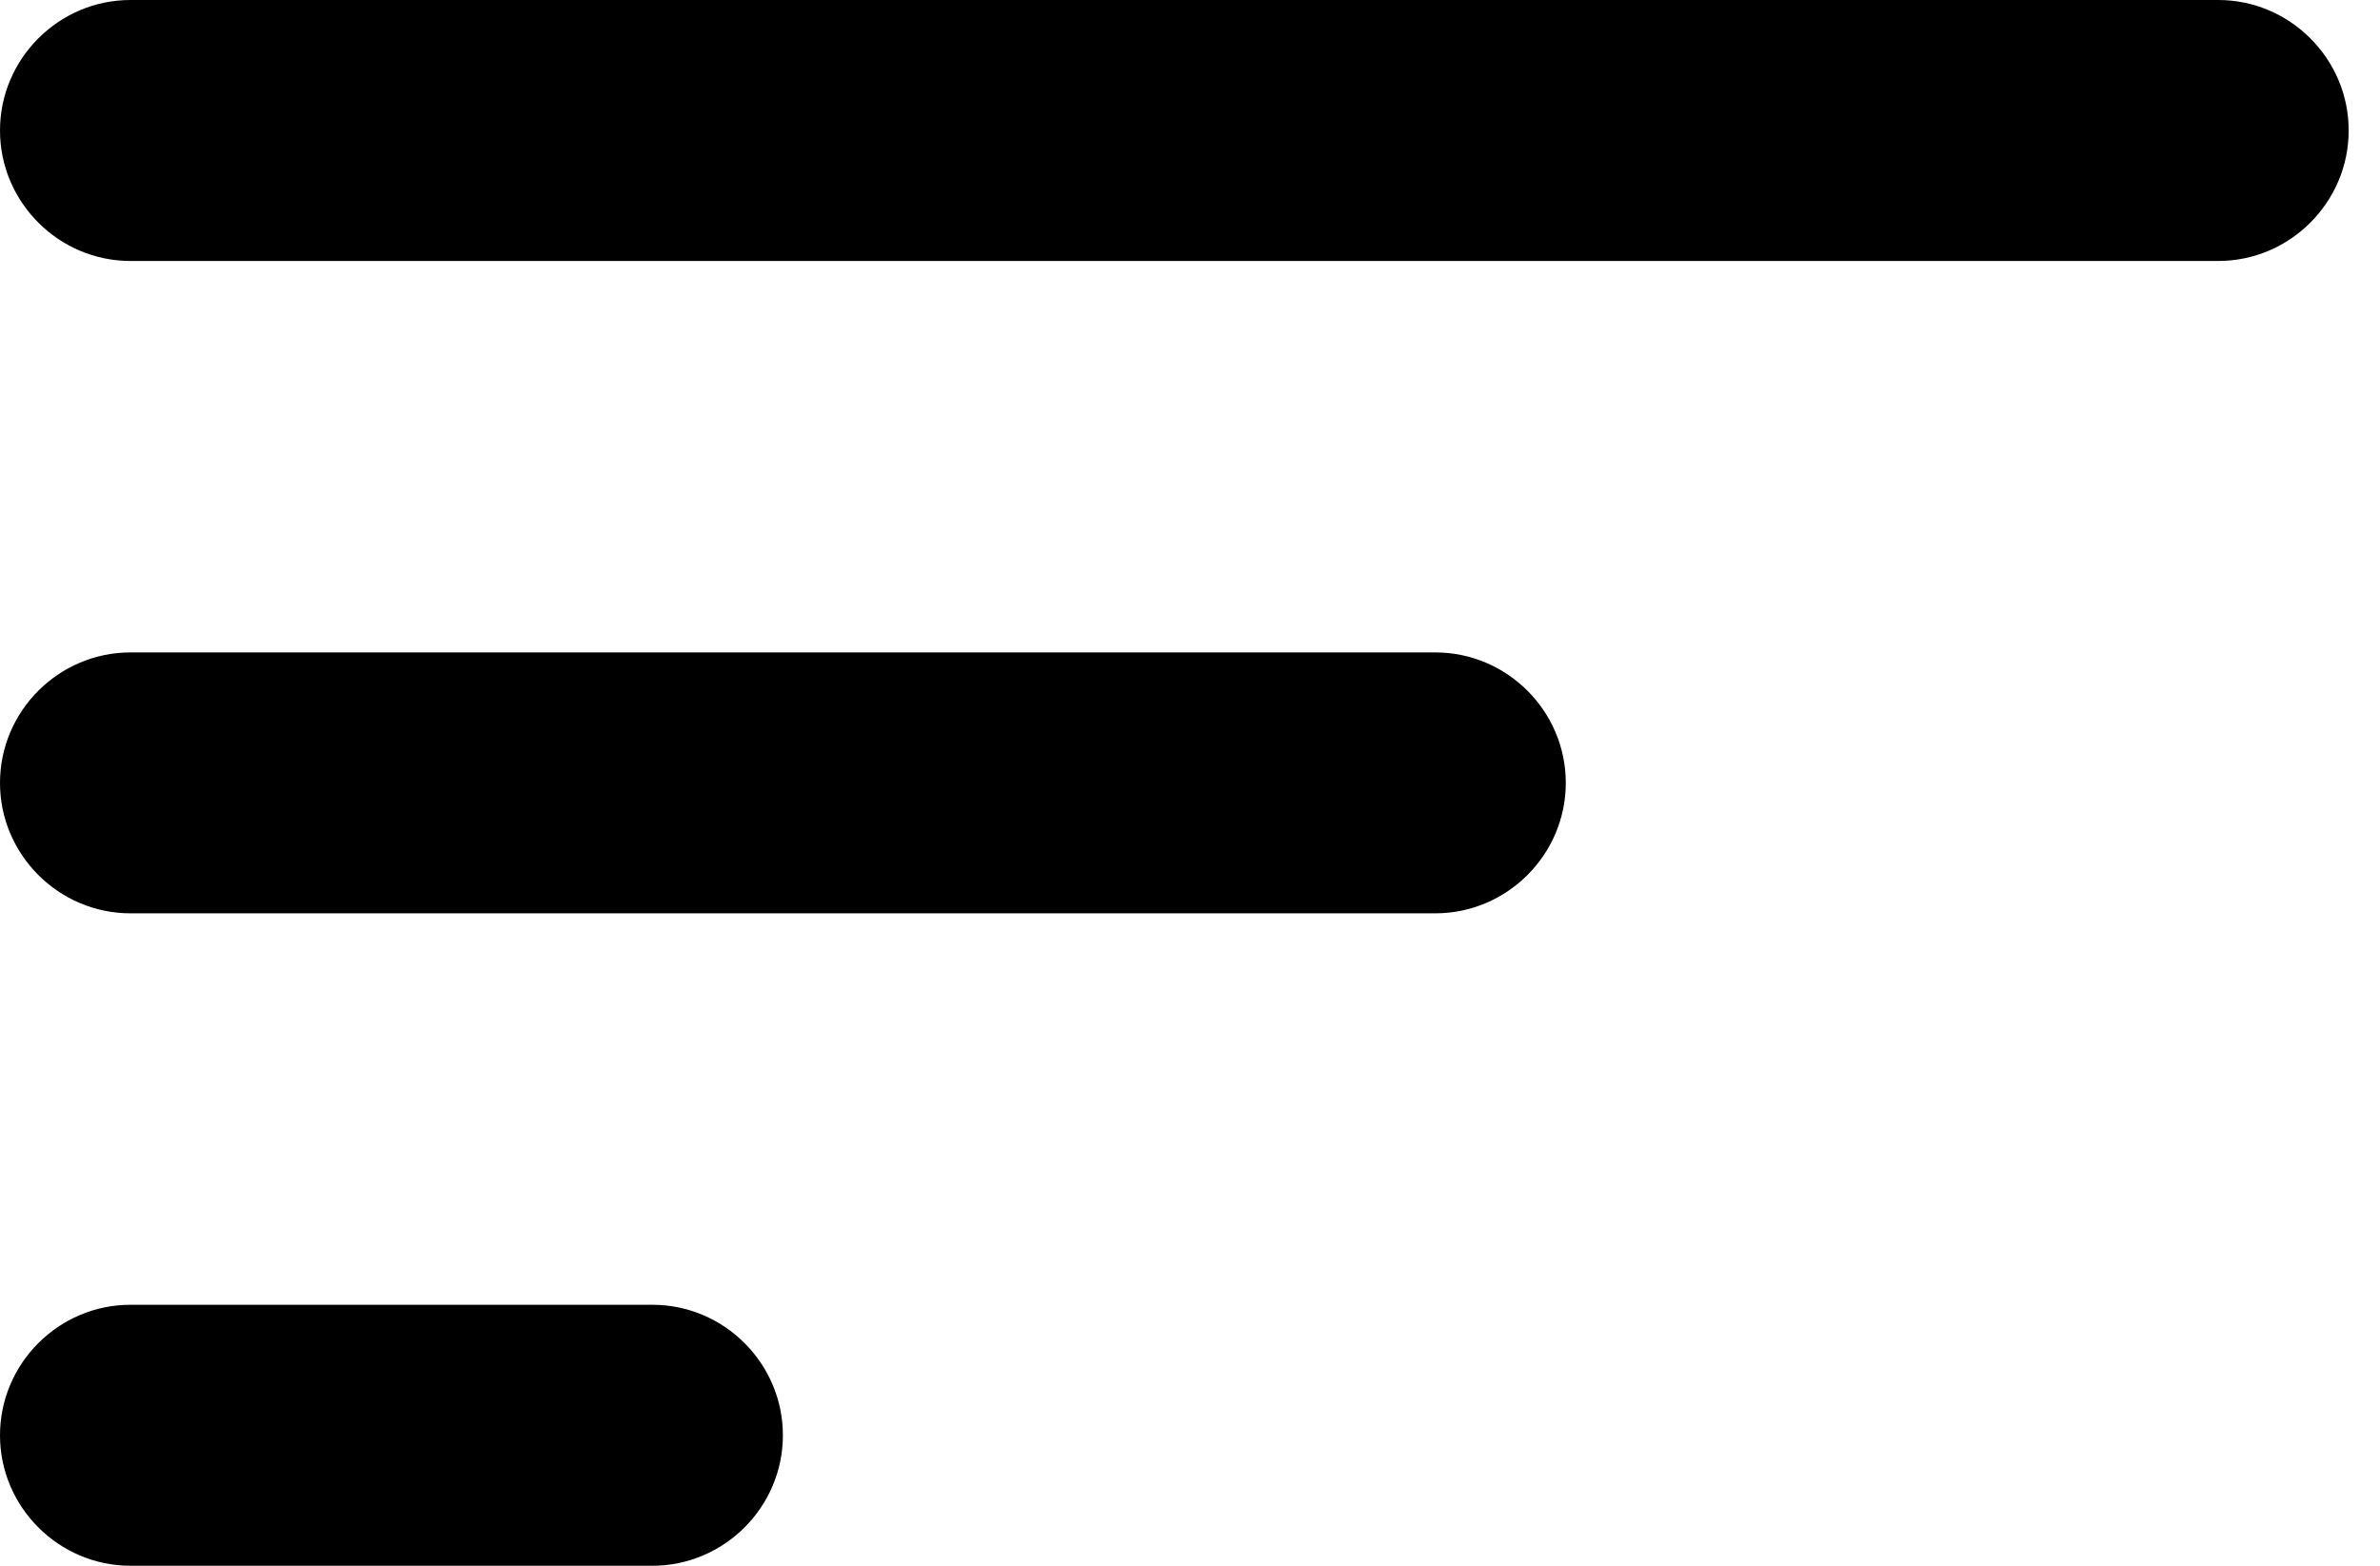
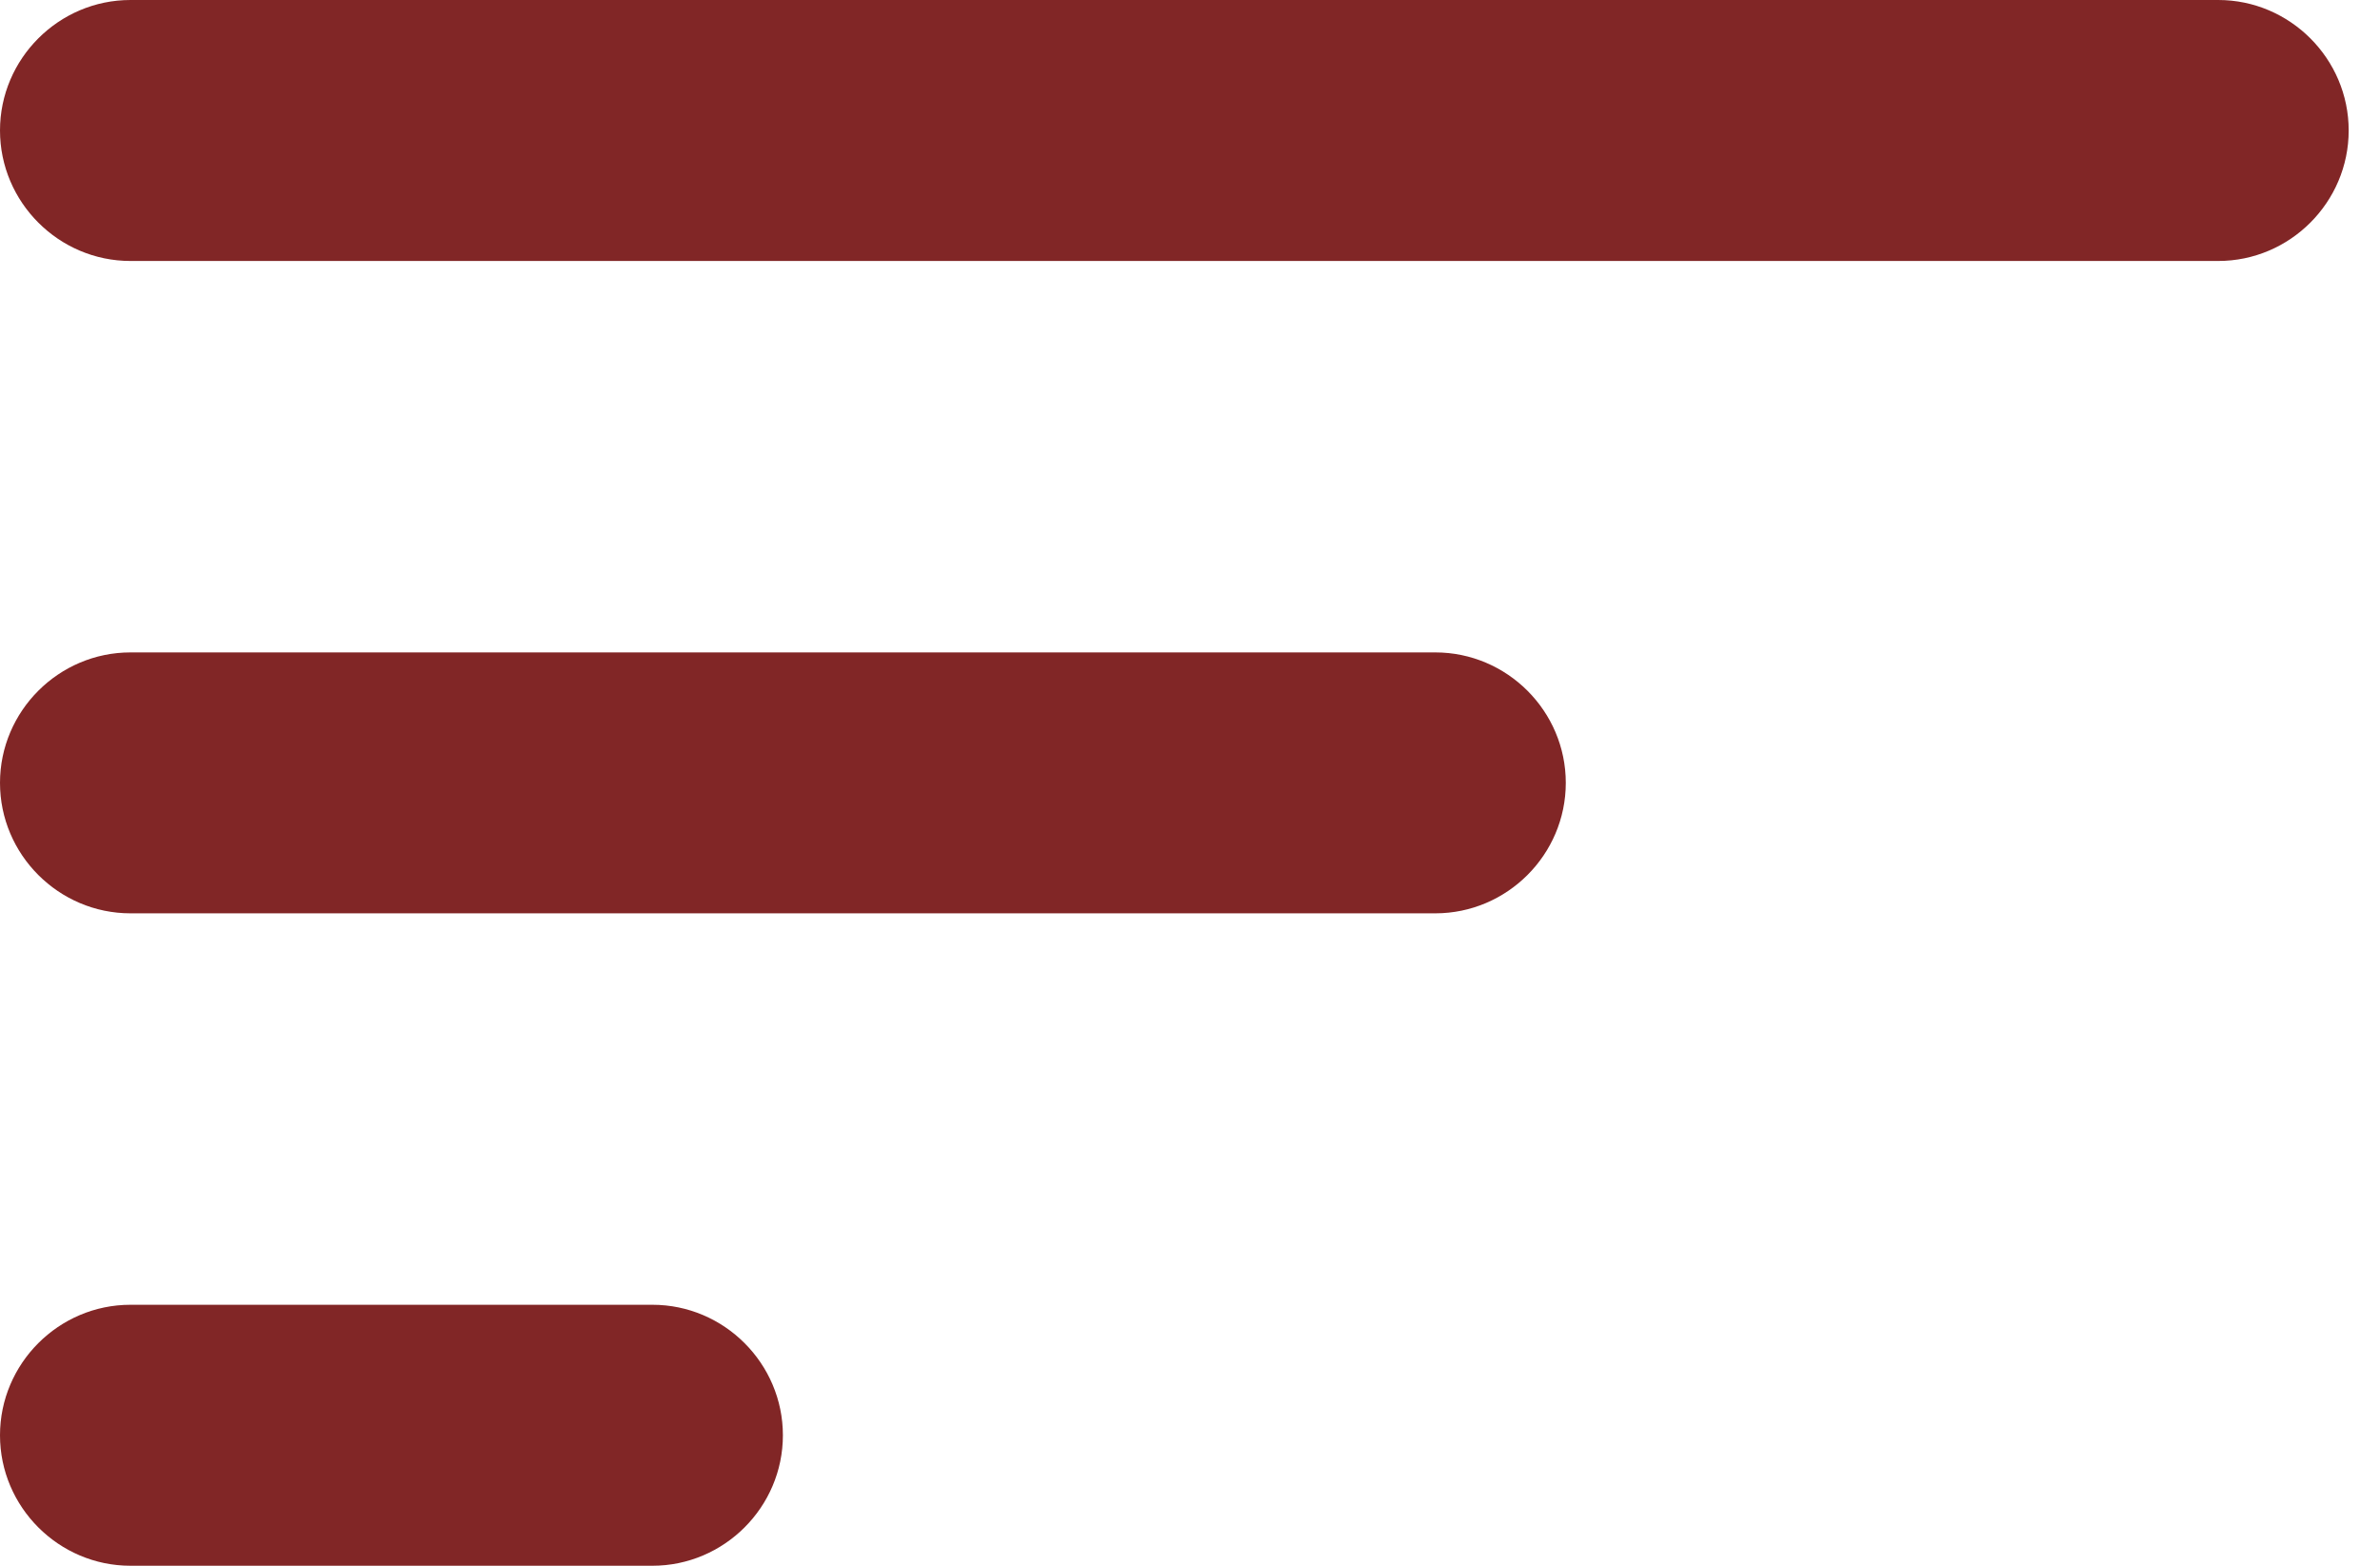
<svg xmlns="http://www.w3.org/2000/svg" width="38" height="25" viewBox="0 0 38 25" fill="none">
-   <path d="M2.083 25H10.417C11.562 25 12.5 24.062 12.5 22.917C12.5 21.771 11.562 20.833 10.417 20.833H2.083C0.938 20.833 0 21.771 0 22.917C0 24.062 0.938 25 2.083 25ZM0 2.083C0 3.229 0.938 4.167 2.083 4.167H35.417C36.562 4.167 37.5 3.229 37.5 2.083C37.5 0.938 36.562 0 35.417 0H2.083C0.938 0 0 0.938 0 2.083ZM2.083 14.583H22.917C24.062 14.583 25 13.646 25 12.5C25 11.354 24.062 10.417 22.917 10.417H2.083C0.938 10.417 0 11.354 0 12.5C0 13.646 0.938 14.583 2.083 14.583Z" fill="black" />
+   <path d="M2.083 25H10.417C11.562 25 12.5 24.062 12.5 22.917C12.5 21.771 11.562 20.833 10.417 20.833H2.083C0.938 20.833 0 21.771 0 22.917C0 24.062 0.938 25 2.083 25ZM0 2.083C0 3.229 0.938 4.167 2.083 4.167H35.417C36.562 4.167 37.5 3.229 37.5 2.083C37.5 0.938 36.562 0 35.417 0H2.083C0.938 0 0 0.938 0 2.083ZM2.083 14.583H22.917C24.062 14.583 25 13.646 25 12.5C25 11.354 24.062 10.417 22.917 10.417H2.083C0.938 10.417 0 11.354 0 12.5C0 13.646 0.938 14.583 2.083 14.583Z" fill="#812626" />
</svg>
